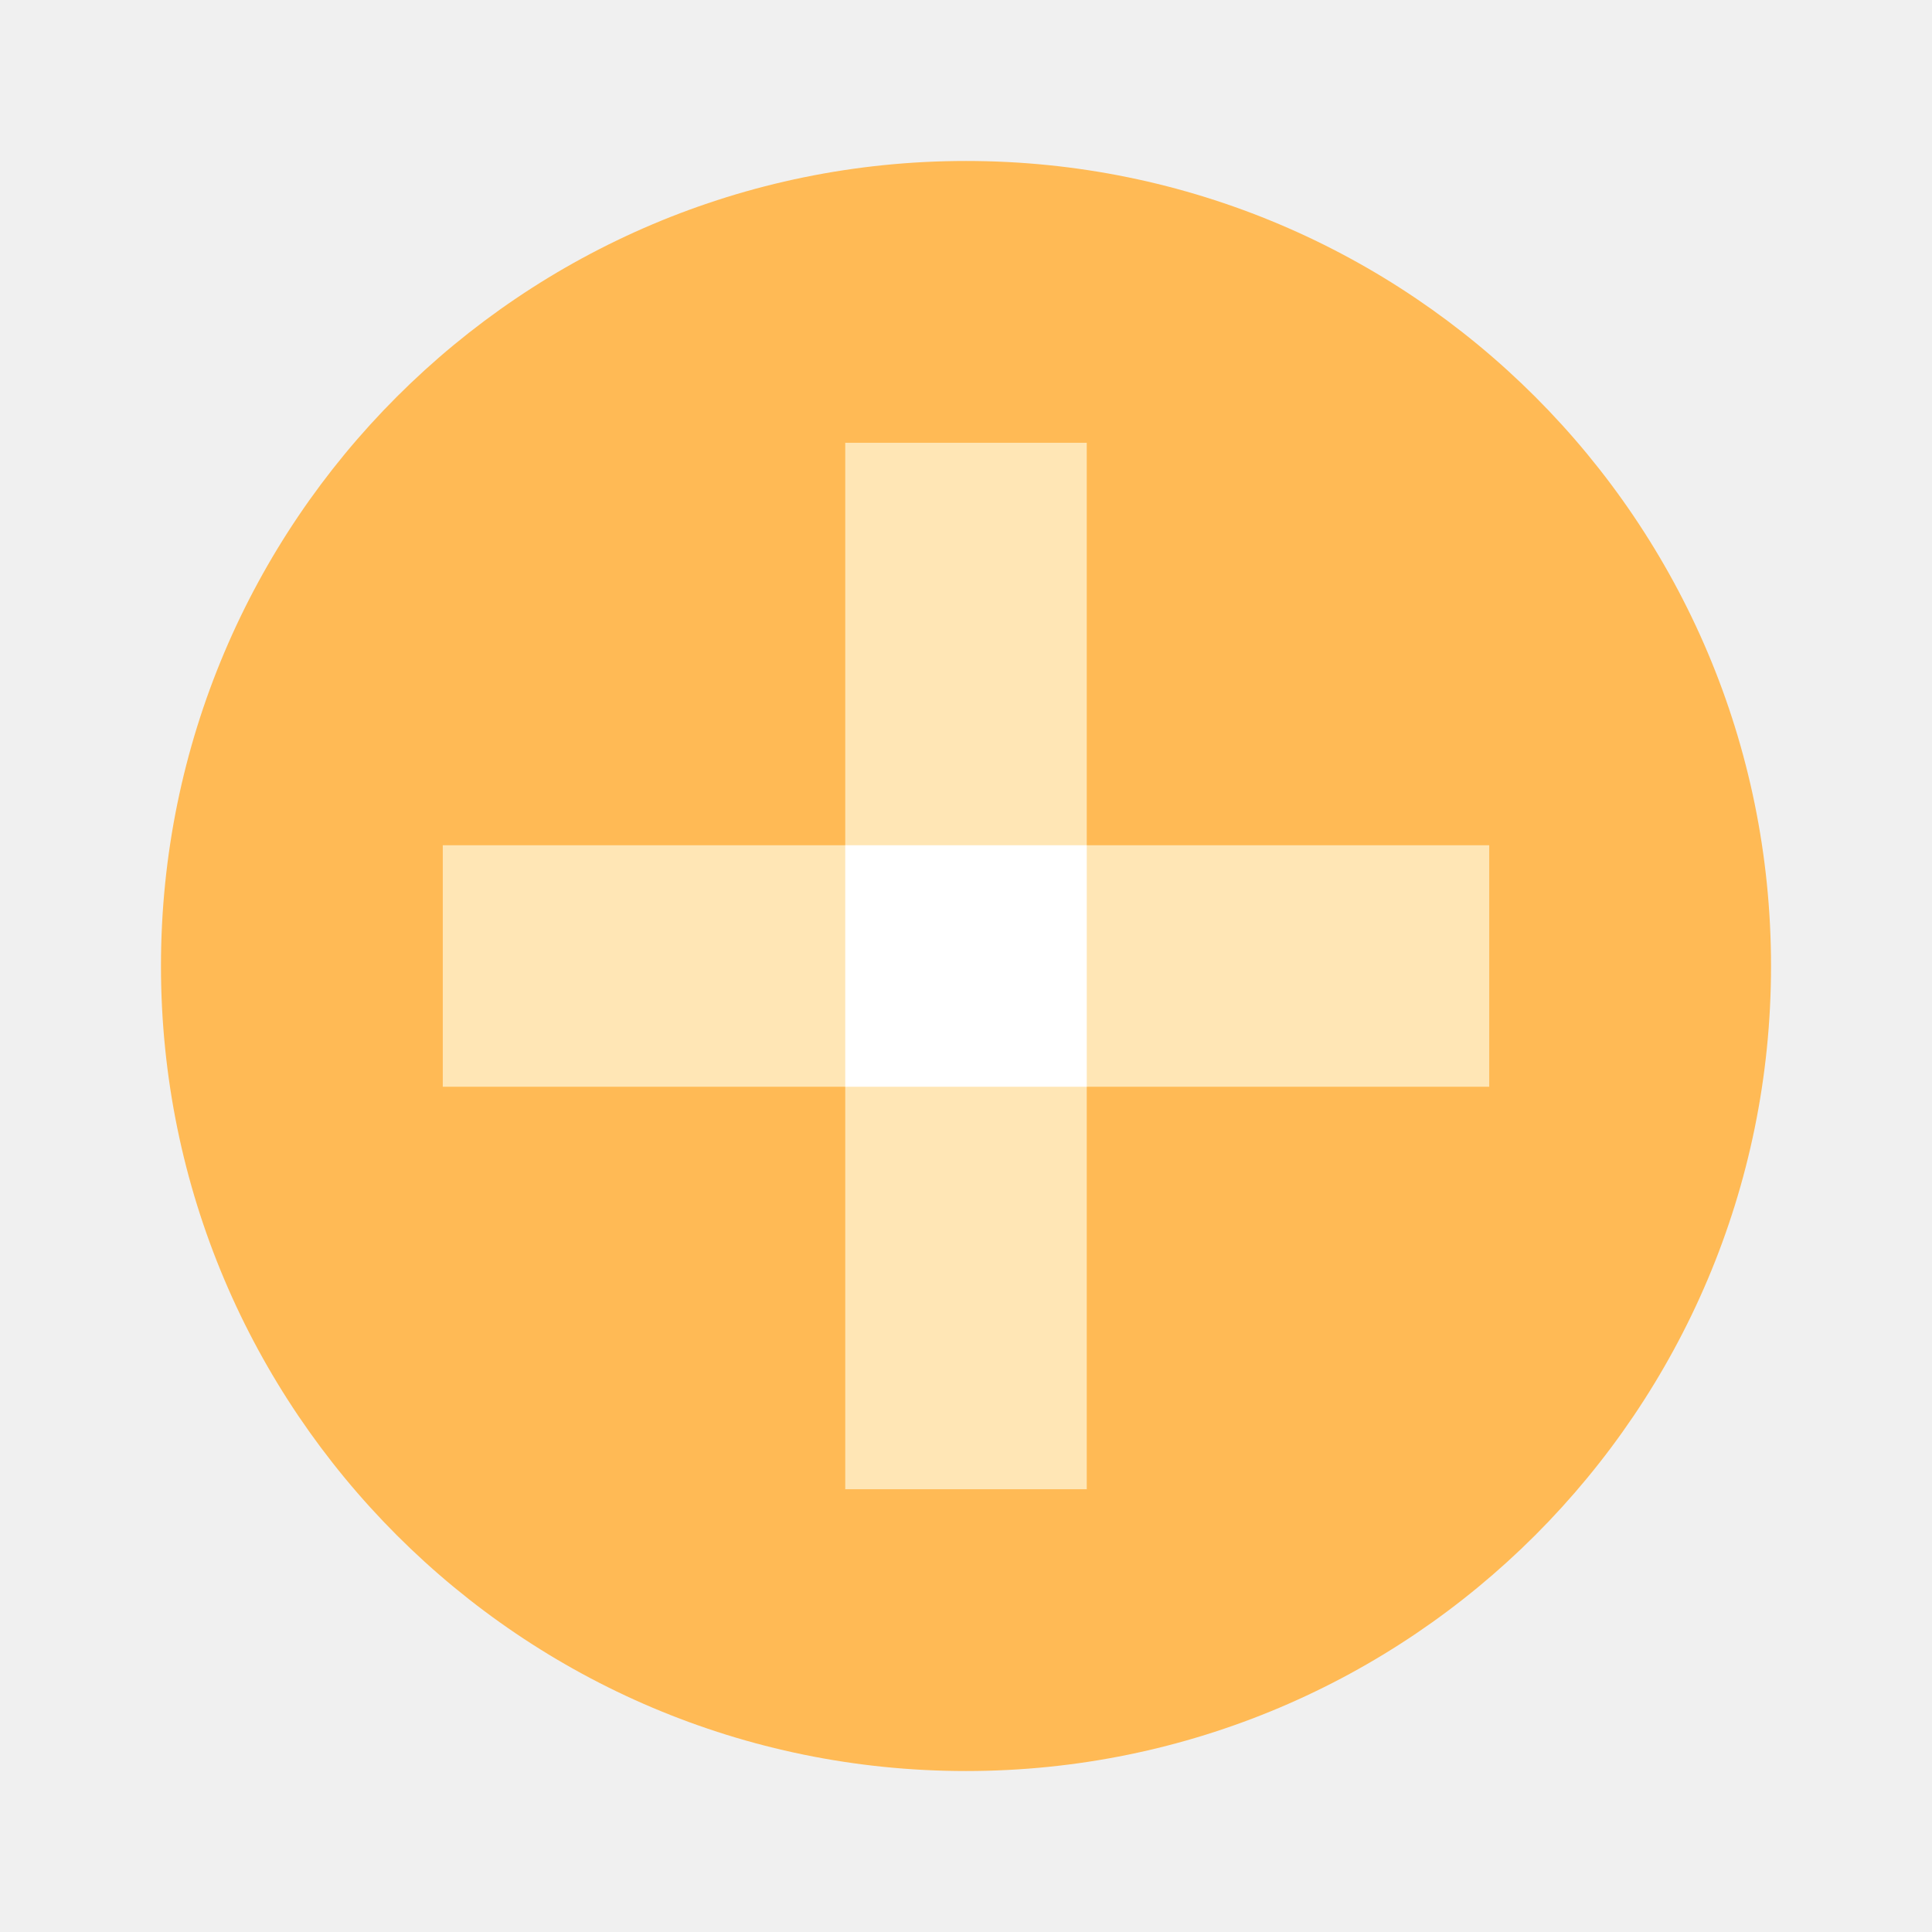
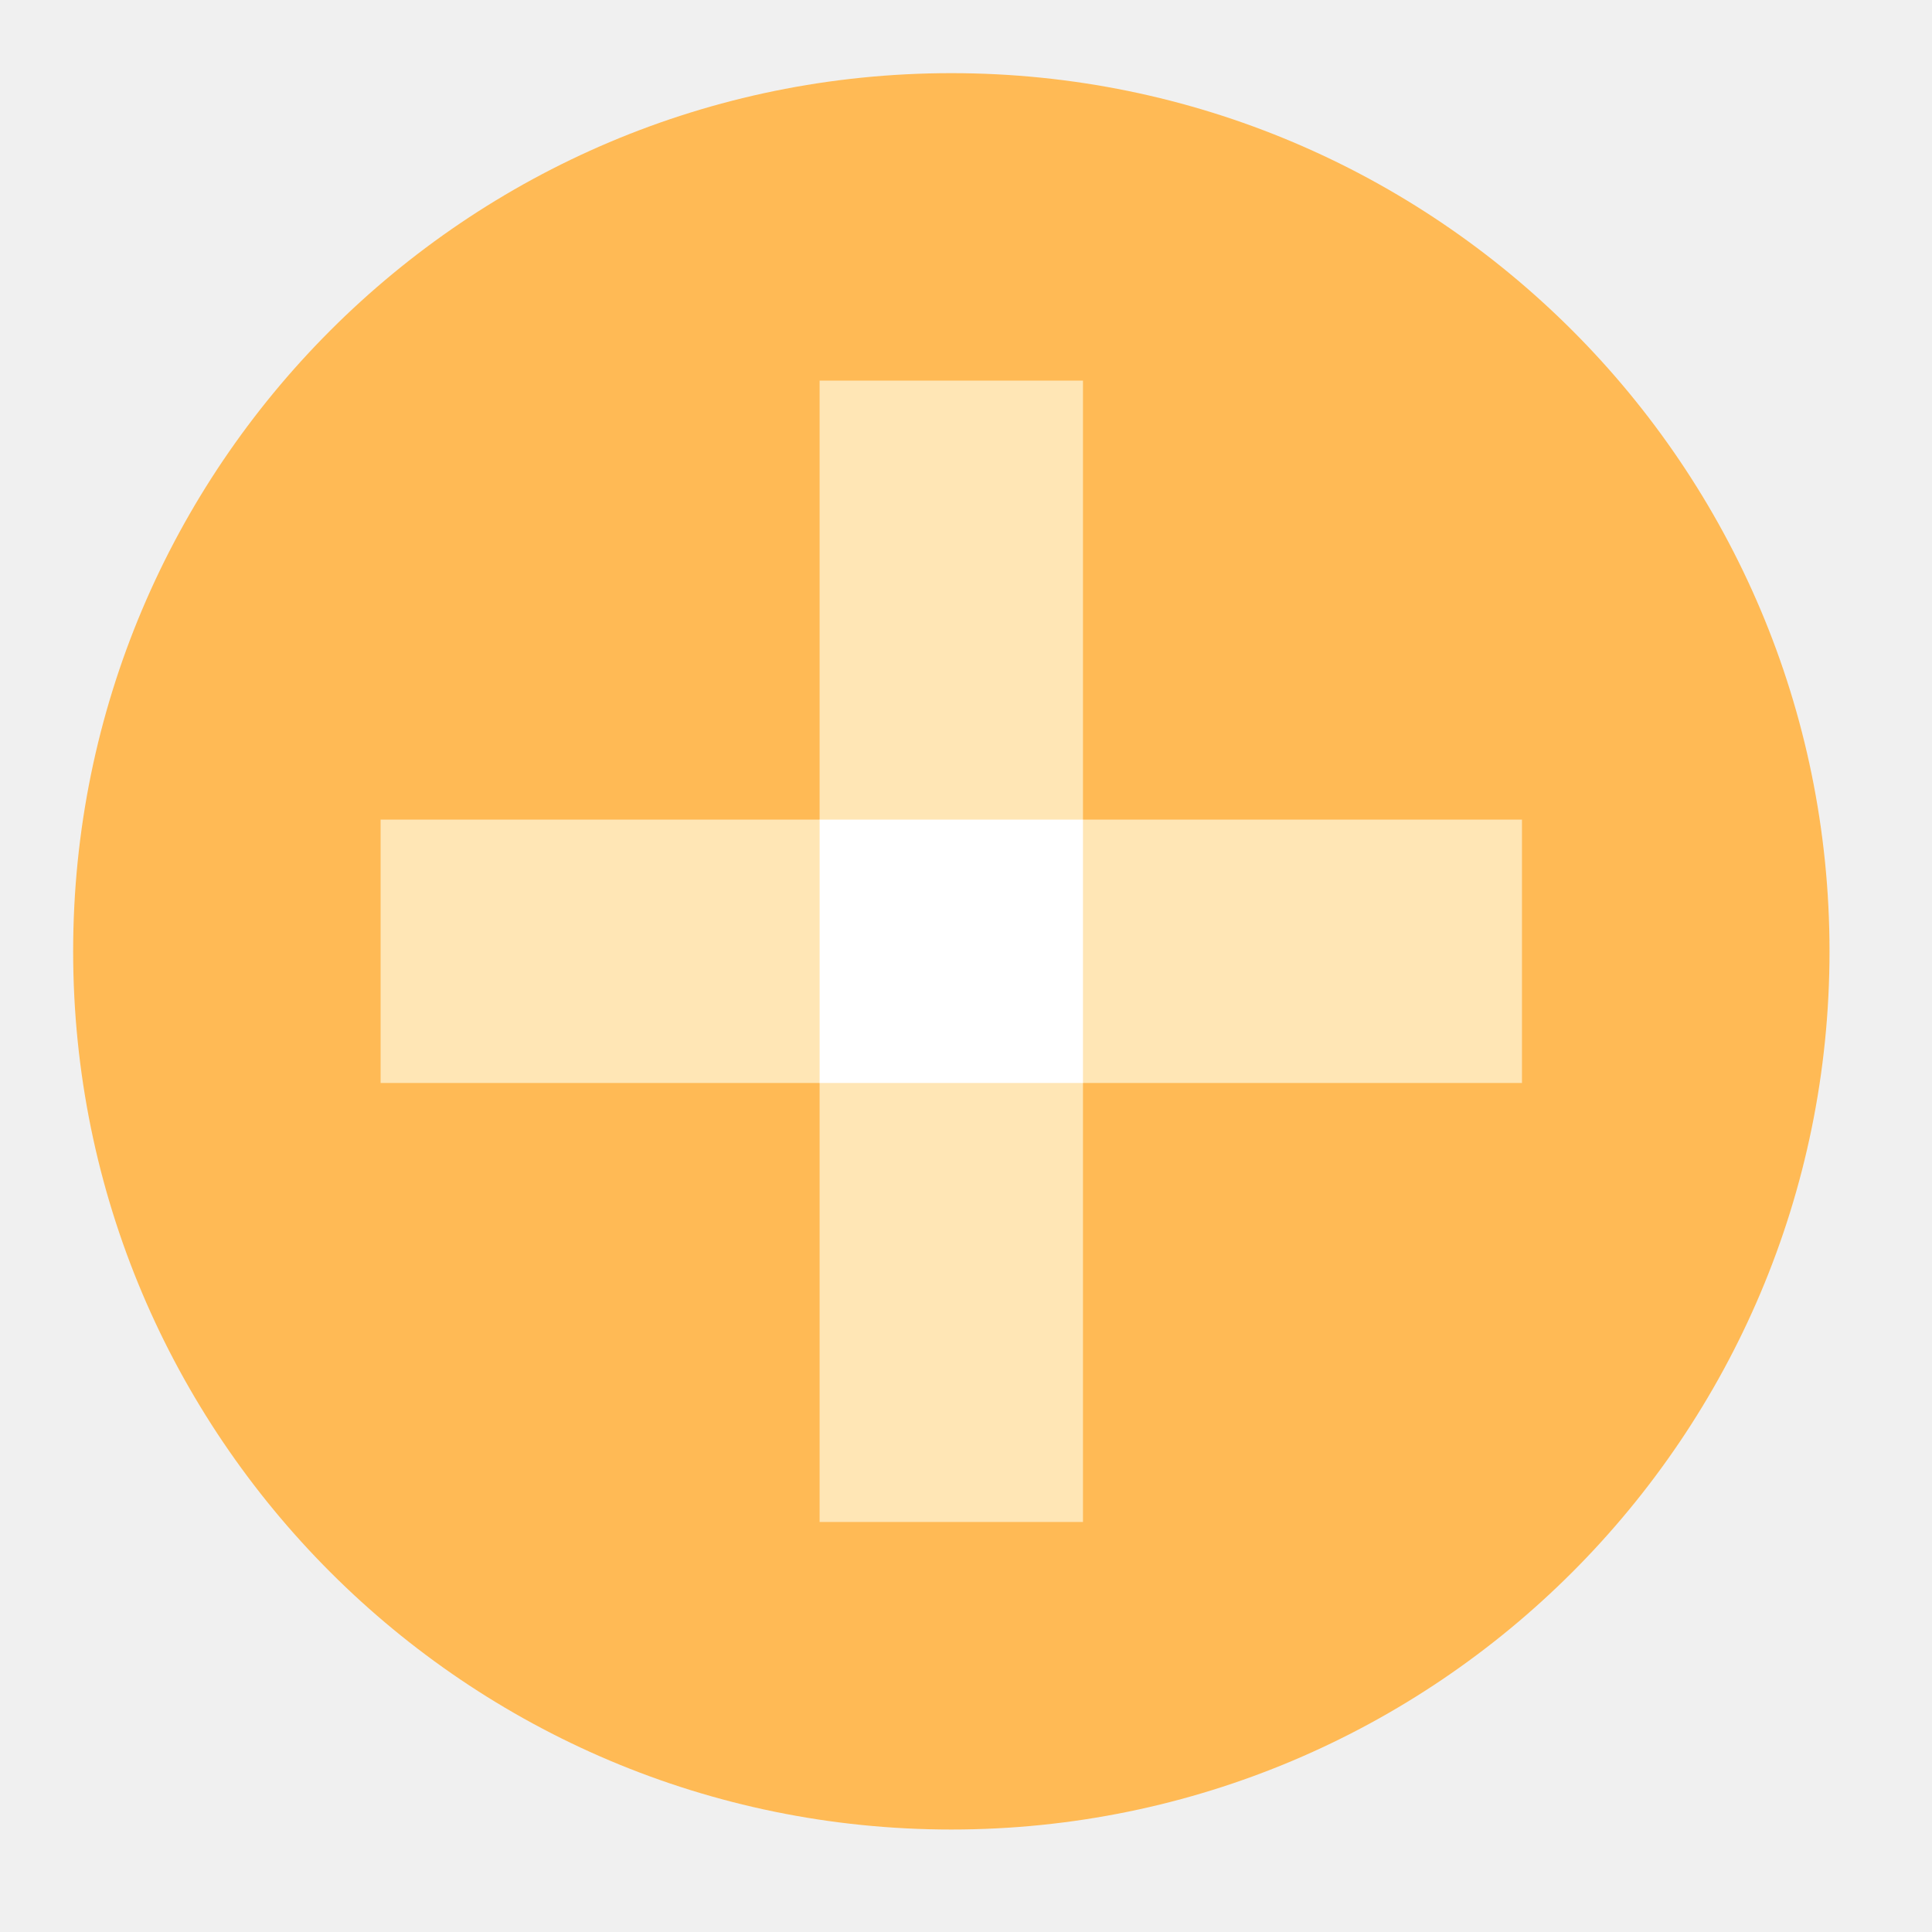
<svg xmlns="http://www.w3.org/2000/svg" width="22" height="22" viewBox="0 0 22 22" fill="none">
-   <path d="M20.167 11C20.167 16.062 16.062 20.167 11 20.167C5.938 20.167 1.833 16.062 1.833 11C1.833 5.938 5.938 1.833 11 1.833C16.062 1.833 20.167 5.938 20.167 11Z" fill="#FFBA55" />
-   <path d="M9.625 5.042H12.375V16.958H9.625V5.042Z" fill="#FFE6B5" />
-   <path d="M16.958 9.625V12.375H5.042V9.625H16.958Z" fill="#FFE6B5" />
-   <path d="M9.625 9.625H12.375V12.375H9.625V9.625Z" fill="white" />
+   <path d="M20.833 10.833C20.833 16.354 16.354 20.833 10.833 20.833C5.311 20.833 0.833 16.354 0.833 10.833C0.833 5.311 5.311 0.833 10.833 0.833C16.354 0.833 20.833 5.311 20.833 10.833Z" fill="#FFBA55" />
+   <path d="M9.333 4.334H12.332V17.331H9.333V4.334Z" fill="#FFE6B5" />
+   <path d="M17.331 9.333V12.332H4.334V9.333H17.331Z" fill="#FFE6B5" />
+   <path d="M9.333 9.333H12.332V12.332H9.333V9.333Z" fill="white" />
</svg>
